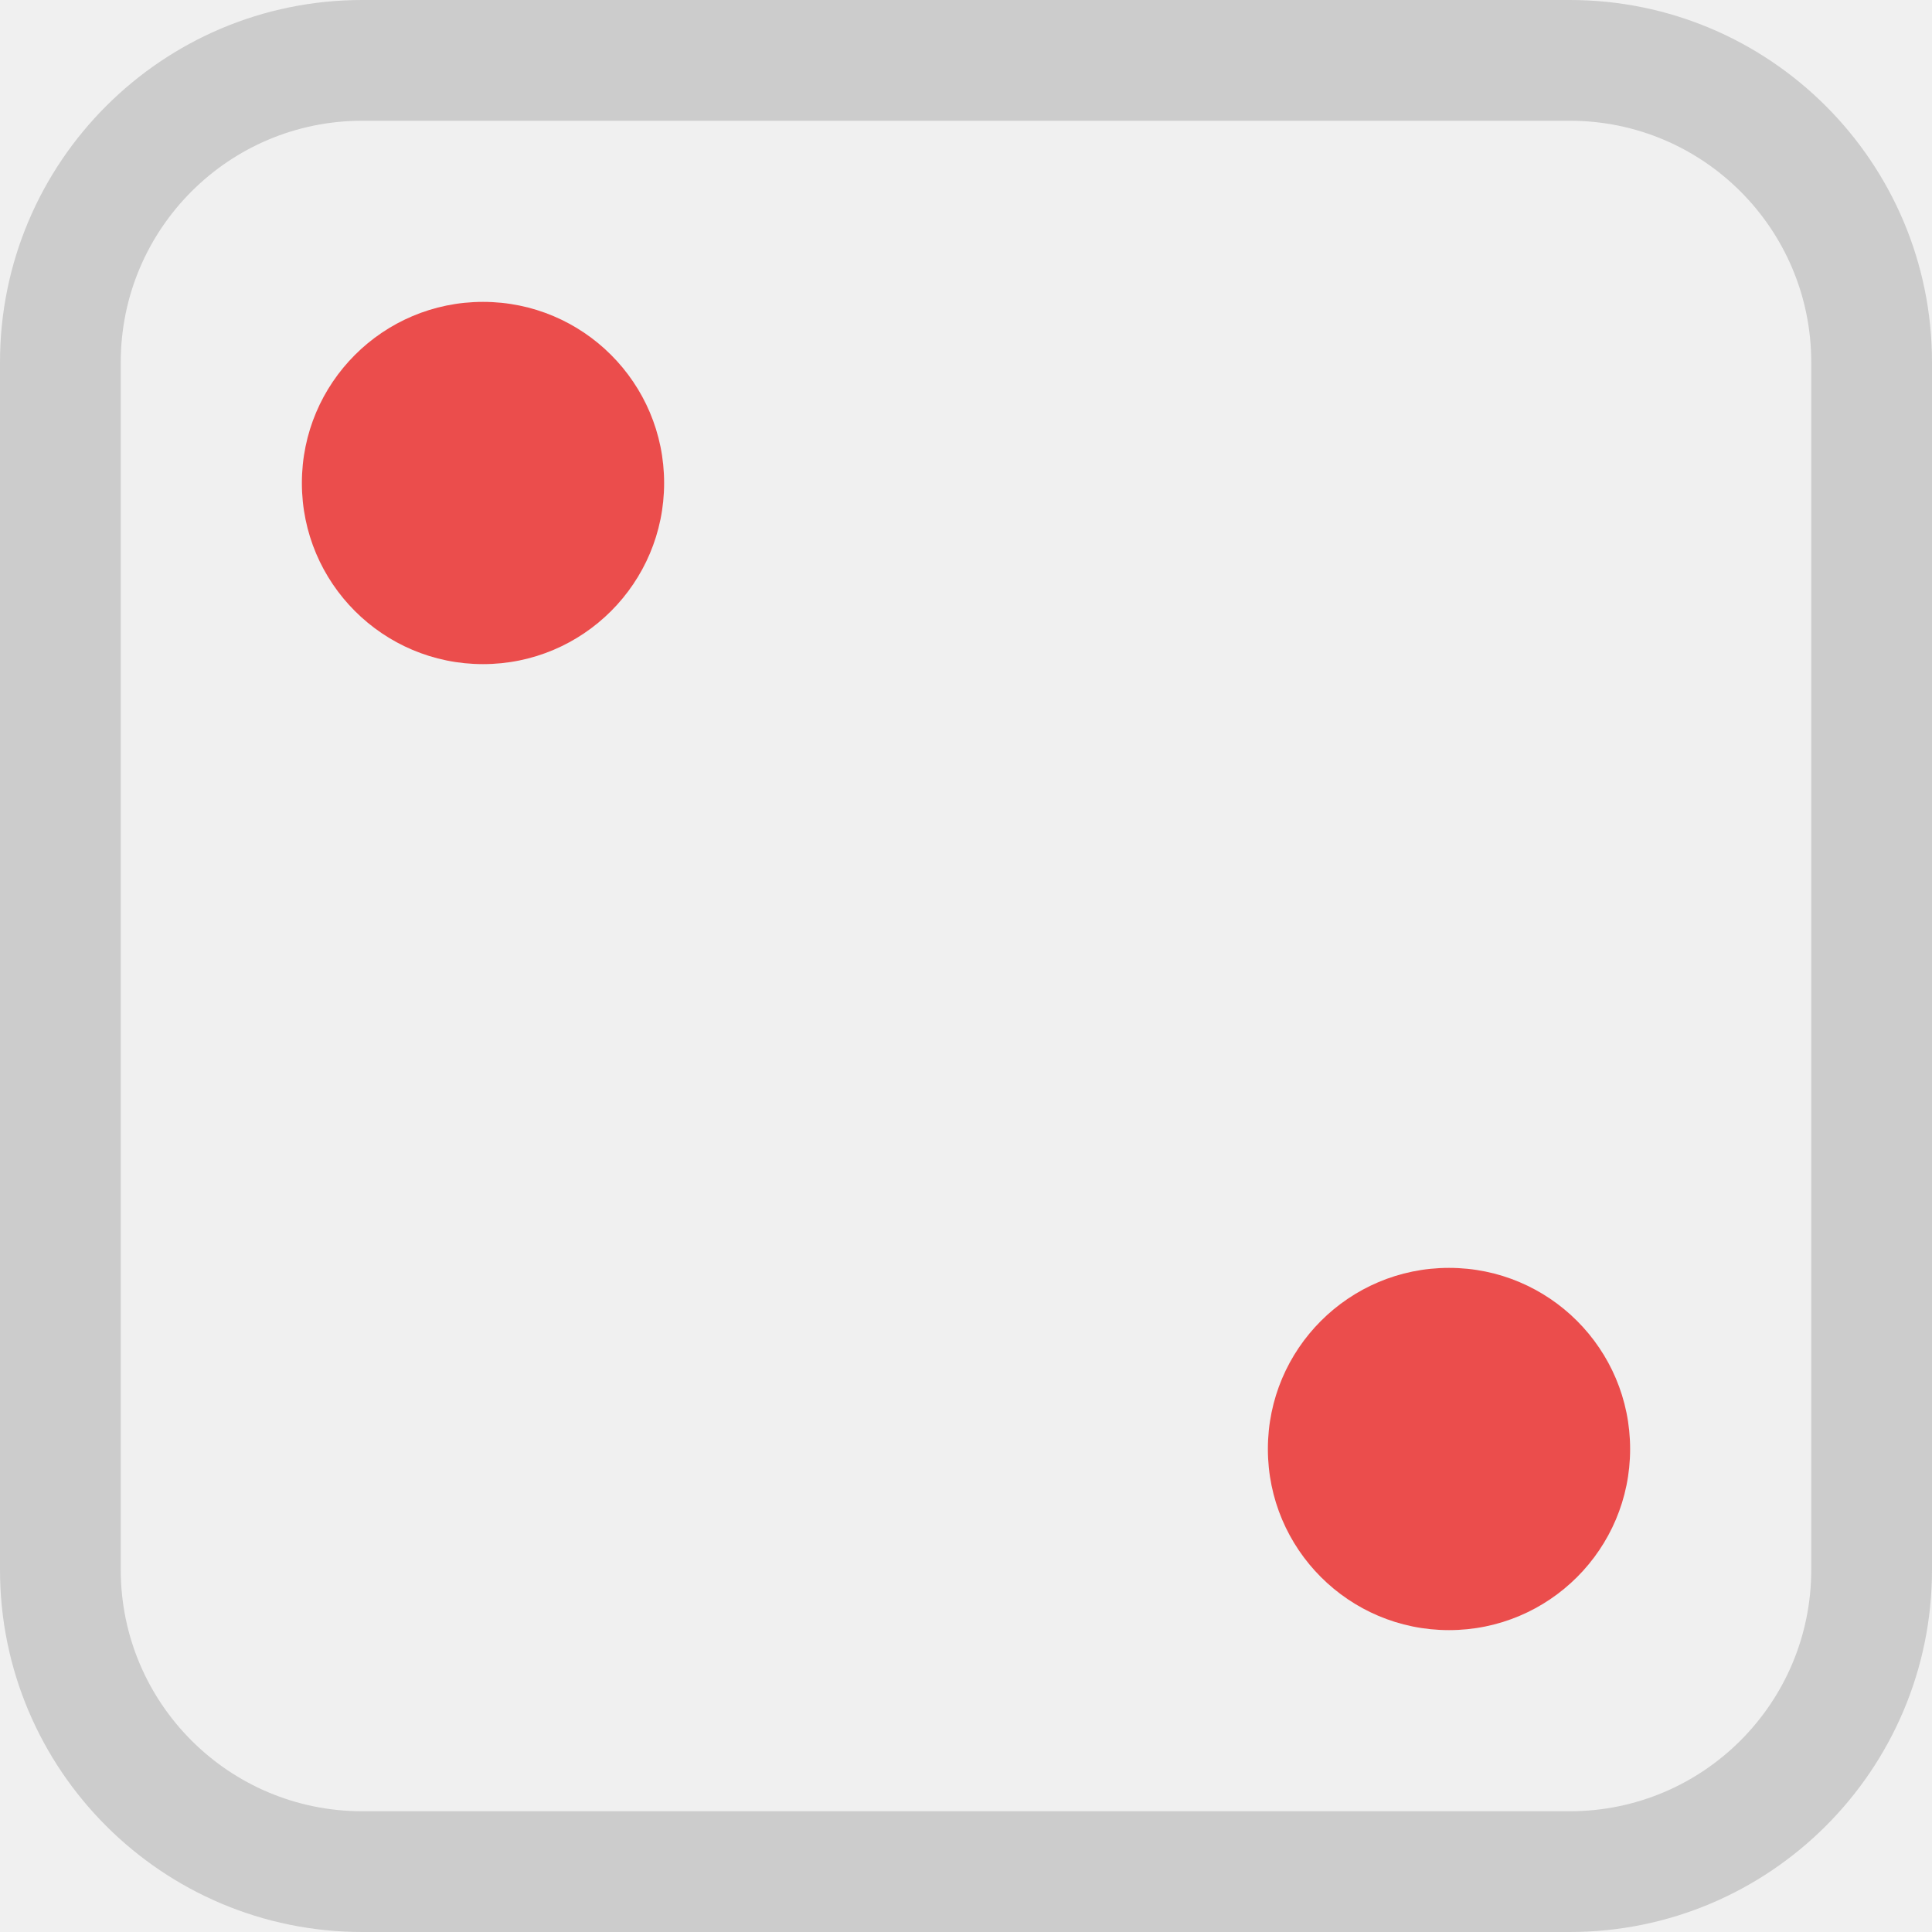
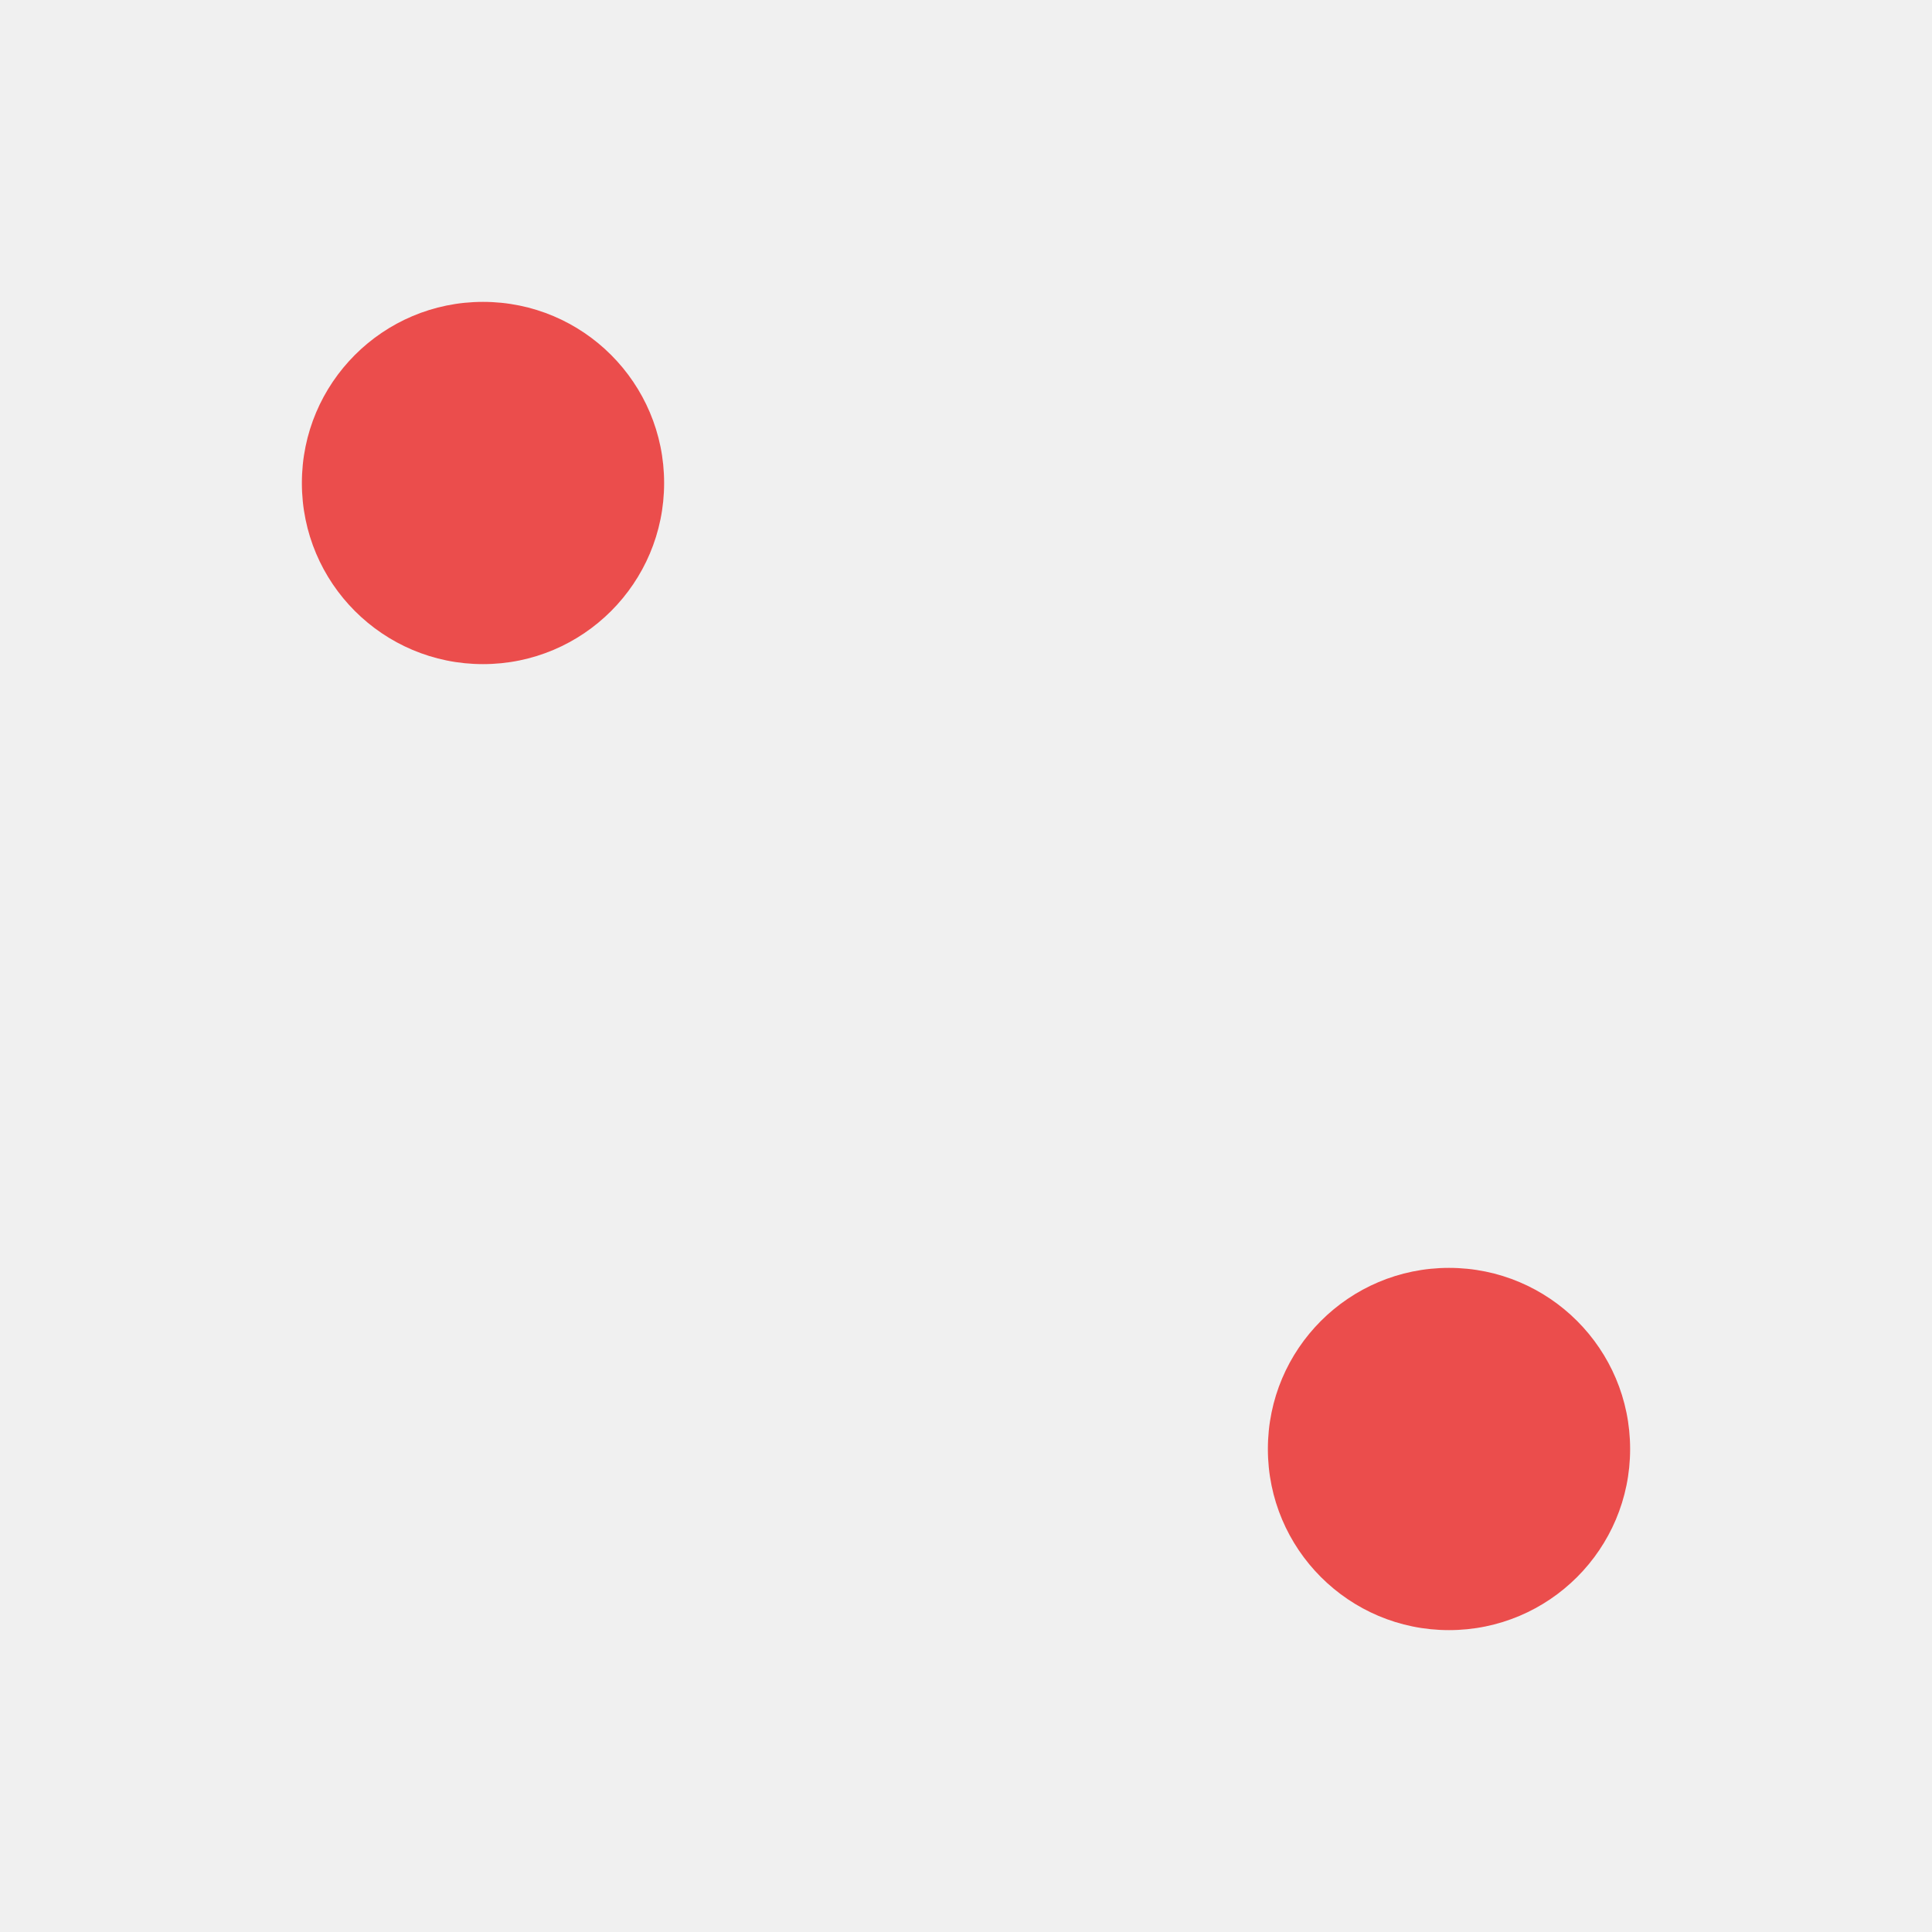
<svg xmlns="http://www.w3.org/2000/svg" width="16" height="16" fill="currentColor" class="bi bi-dice-2" viewBox="0 0 16 16">
-   <path d="M13 1a2 2 0 0 1 2 2v10a2 2 0 0 1-2 2H3a2 2 0 0 1-2-2V3a2 2 0 0 1 2-2h10zM3 0a3 3 0 0 0-3 3v10a3 3 0 0 0 3 3h10a3 3 0 0 0 3-3V3a3 3 0 0 0-3-3H3z" style="fill: rgb(204, 204, 204);" />
+   <rect width="16." height="16" style="fill: #ffffff" />
  <path d="M5.5 4a1.5 1.5 0 1 1-3 0 1.5 1.5 0 0 1 3 0zm8 8a1.5 1.5 0 1 1-3 0 1.5 1.5 0 0 1 3 0z" style="fill: rgb(235, 77, 76);" />
</svg>
